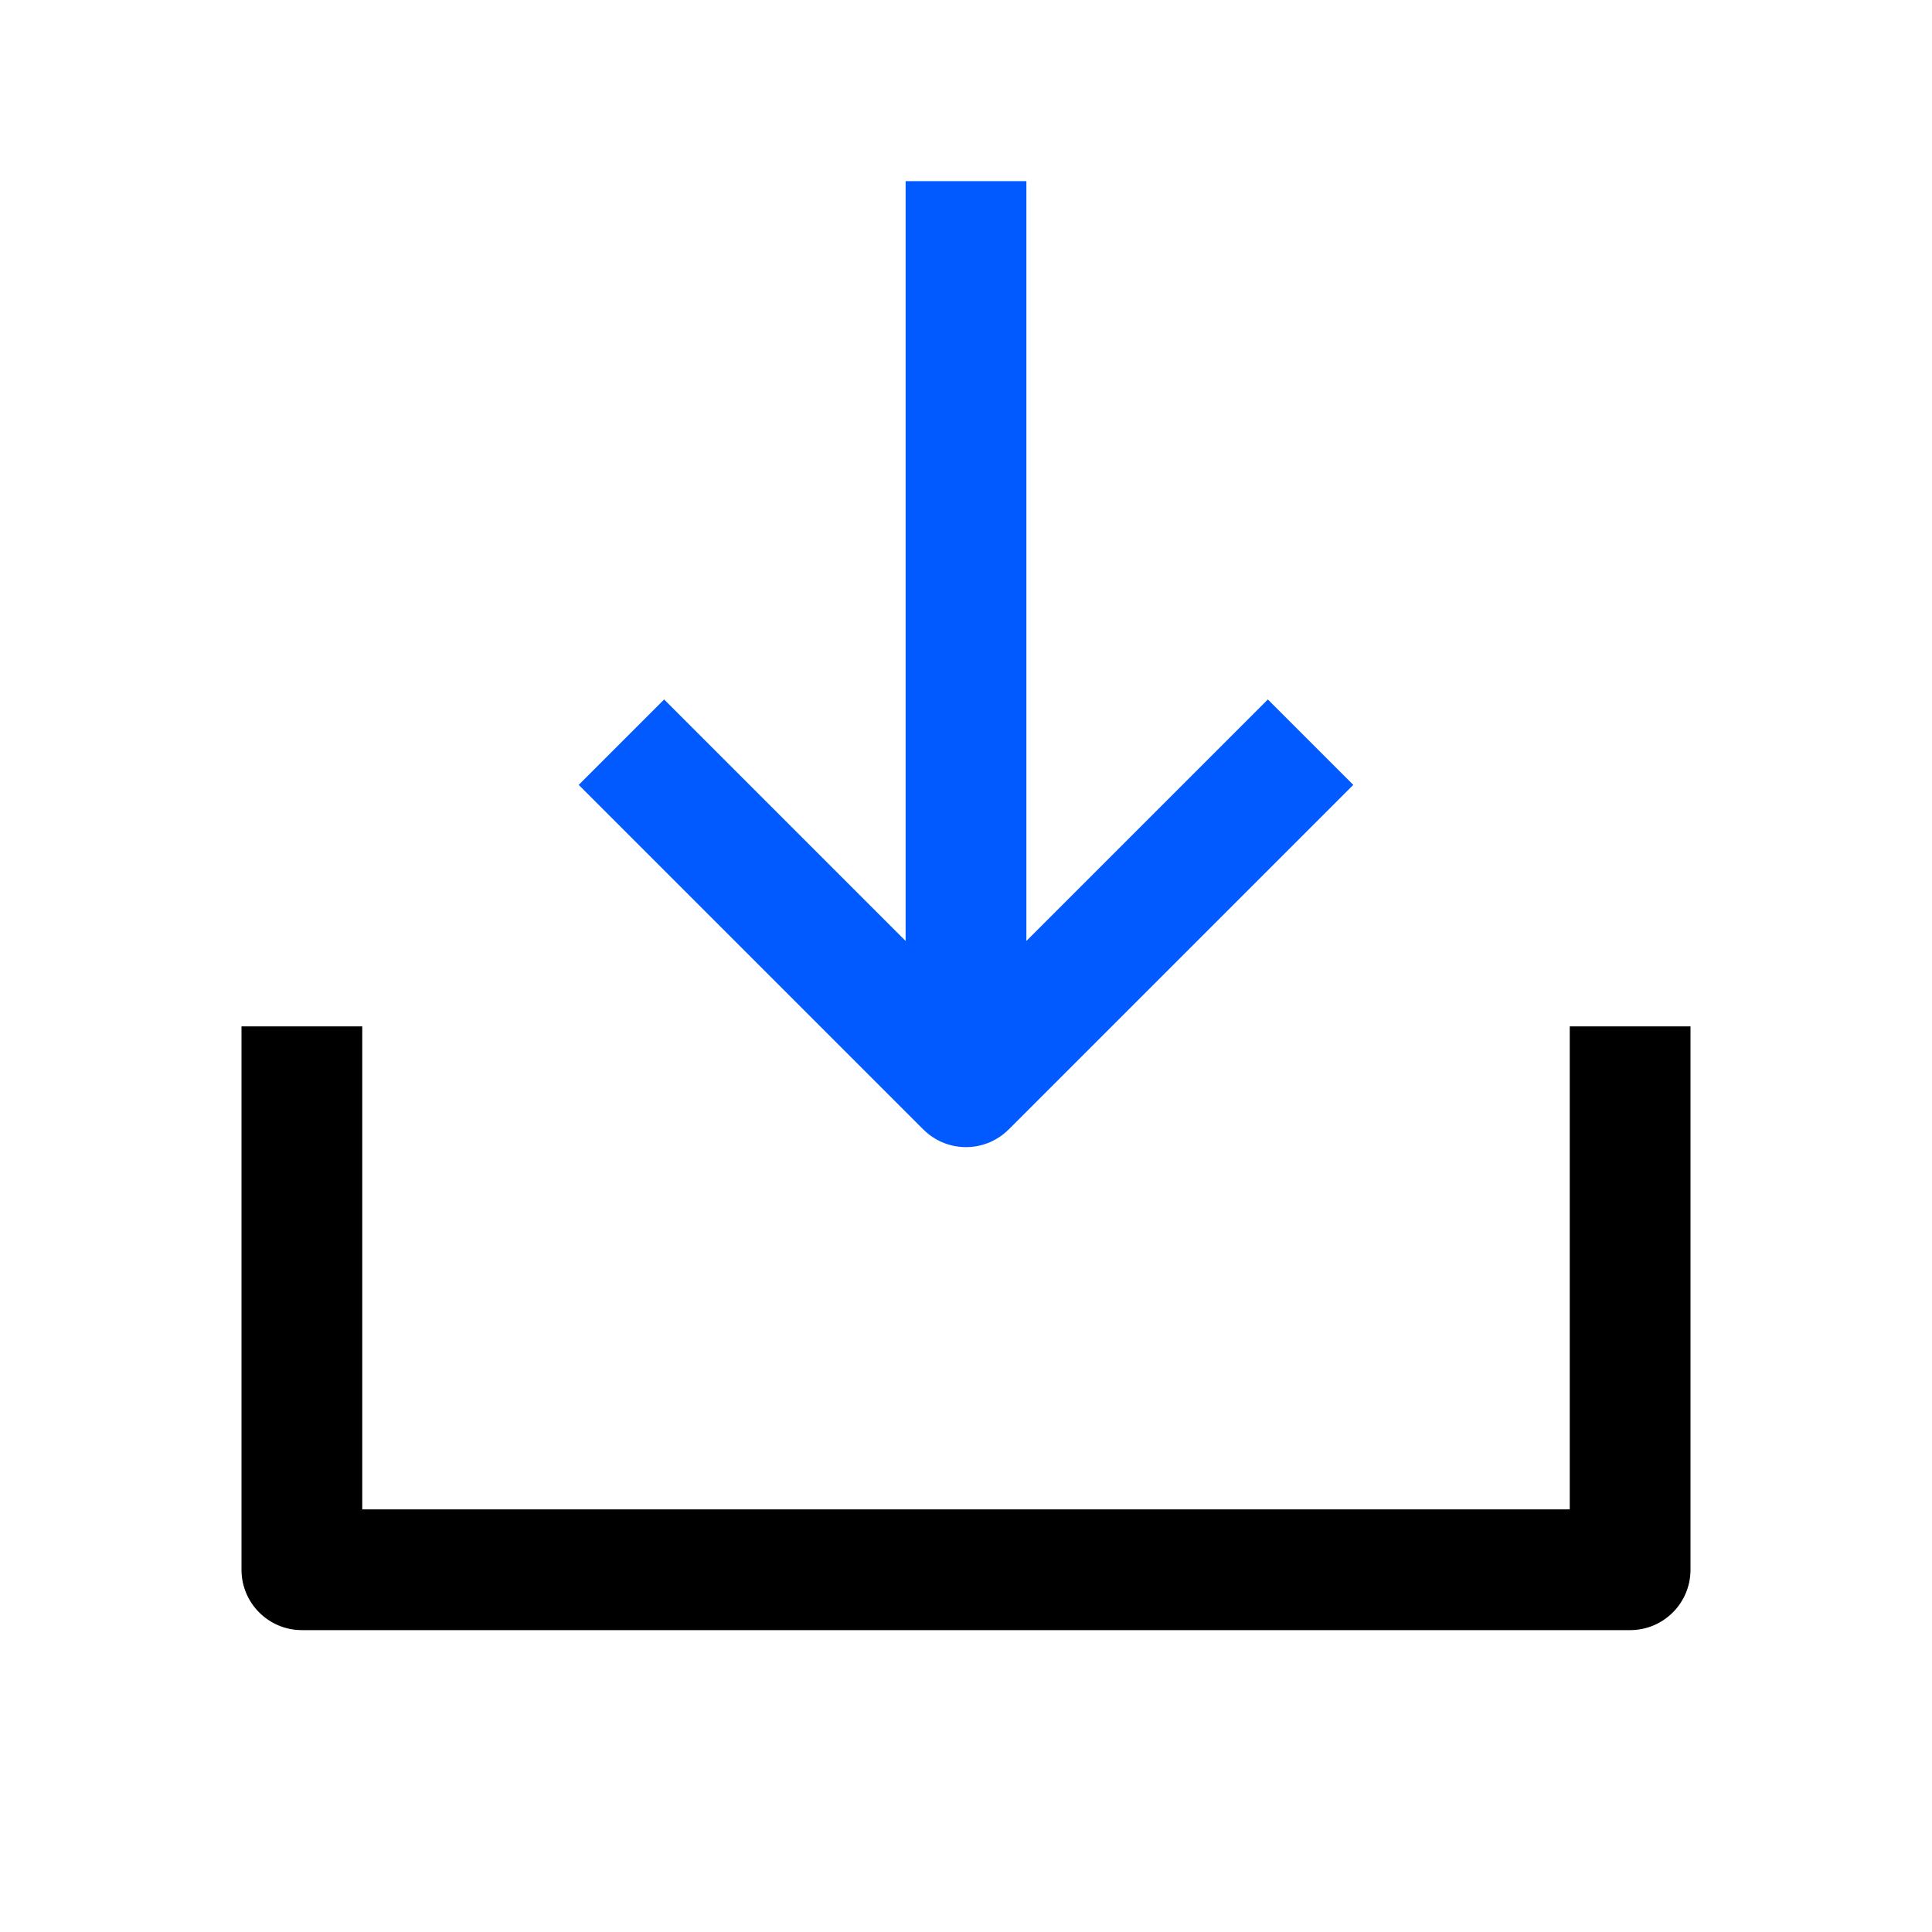
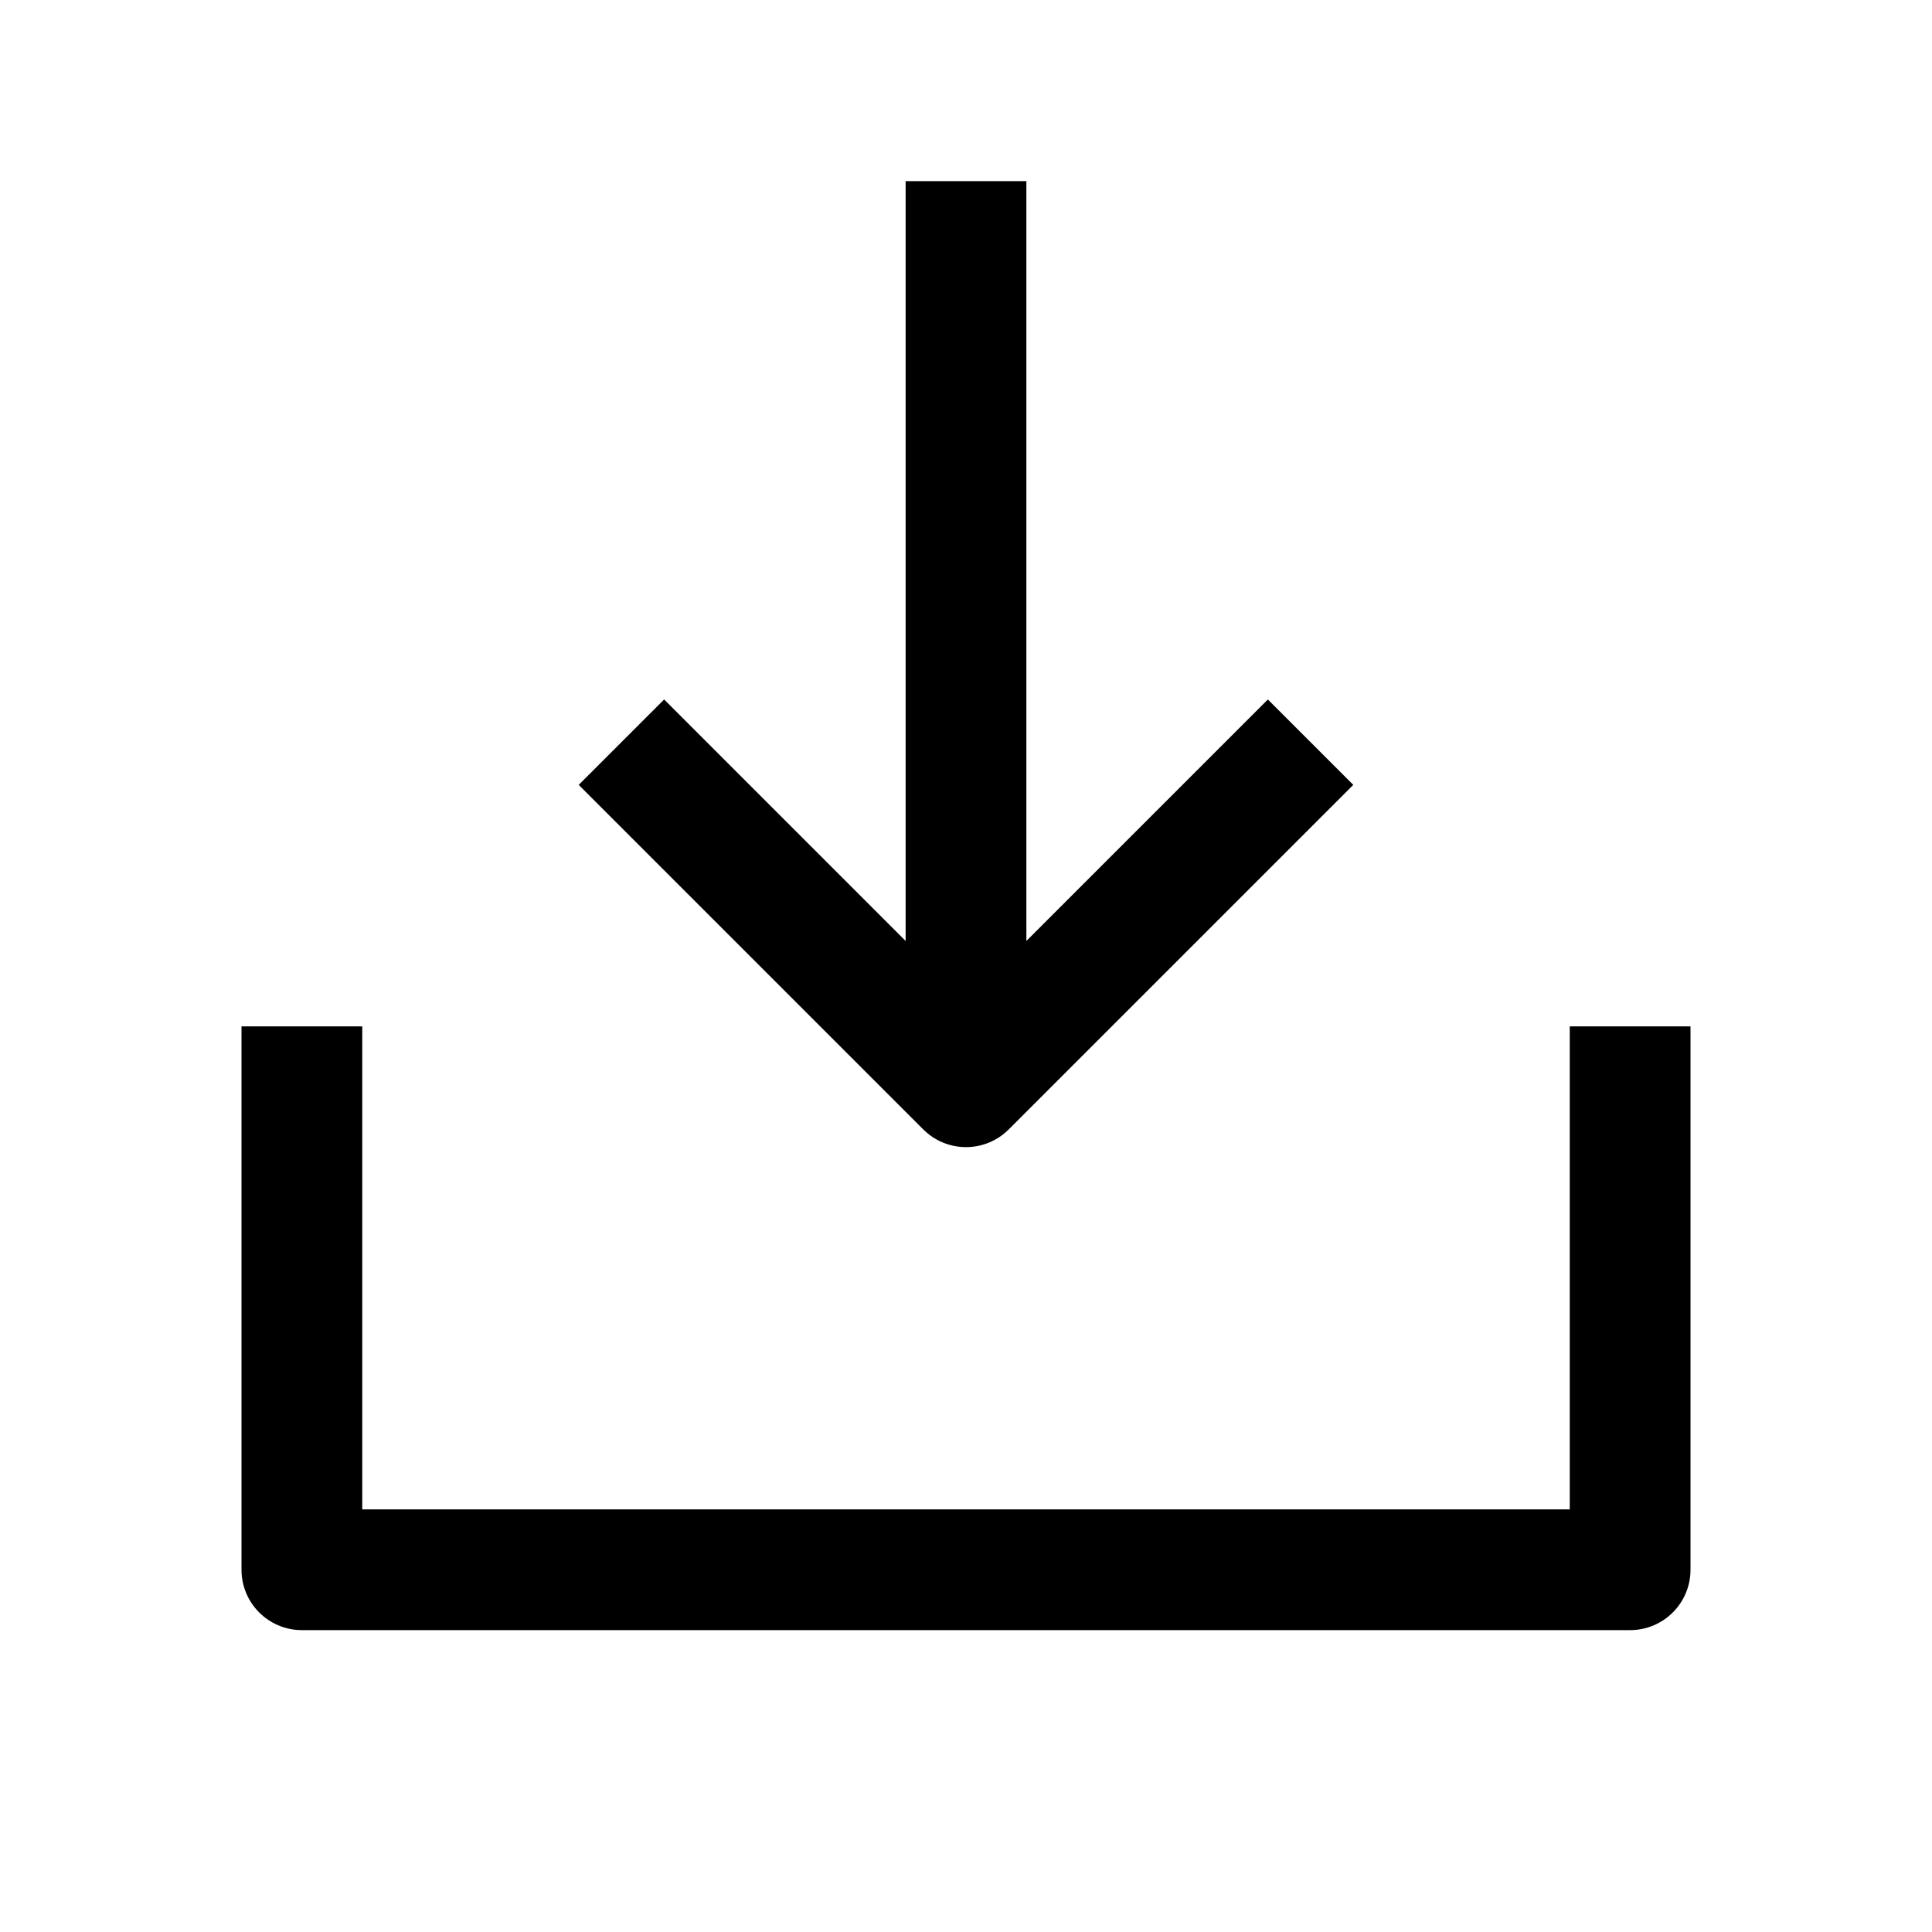
<svg xmlns="http://www.w3.org/2000/svg" width="24" height="24" viewBox="0 0 24 24" fill="none" className="text-[#015AFF] dark:text-[#014DD9]">
-   <path d="M12.75 2.25V11.689L15.75 8.689L16.811 9.75L12.531 14.03C12.529 14.032 12.527 14.033 12.525 14.035C12.455 14.105 12.373 14.157 12.287 14.193C12.199 14.229 12.103 14.25 12.002 14.25L12 14.25L11.998 14.25C11.794 14.249 11.609 14.168 11.475 14.035C11.473 14.033 11.471 14.032 11.469 14.03L7.189 9.75L8.25 8.689L11.25 11.689V2.25H12.75Z" fill="#015AFF" />
+   <path d="M12.75 2.25V11.689L15.75 8.689L16.811 9.75L12.531 14.03C12.529 14.032 12.527 14.033 12.525 14.035C12.455 14.105 12.373 14.157 12.287 14.193C12.199 14.229 12.103 14.25 12.002 14.25L12 14.25L11.998 14.25C11.794 14.249 11.609 14.168 11.475 14.035C11.473 14.033 11.471 14.032 11.469 14.03L7.189 9.75L8.25 8.689L11.25 11.689V2.25H12.75Z" fill="currentColor" />
  <path d="M4.5 12.75V18.75H19.5V12.75H21V19.5C21 19.914 20.664 20.25 20.25 20.25H3.75C3.336 20.25 3 19.914 3 19.5V12.75H4.5Z" fill="currentColor" />
</svg>
